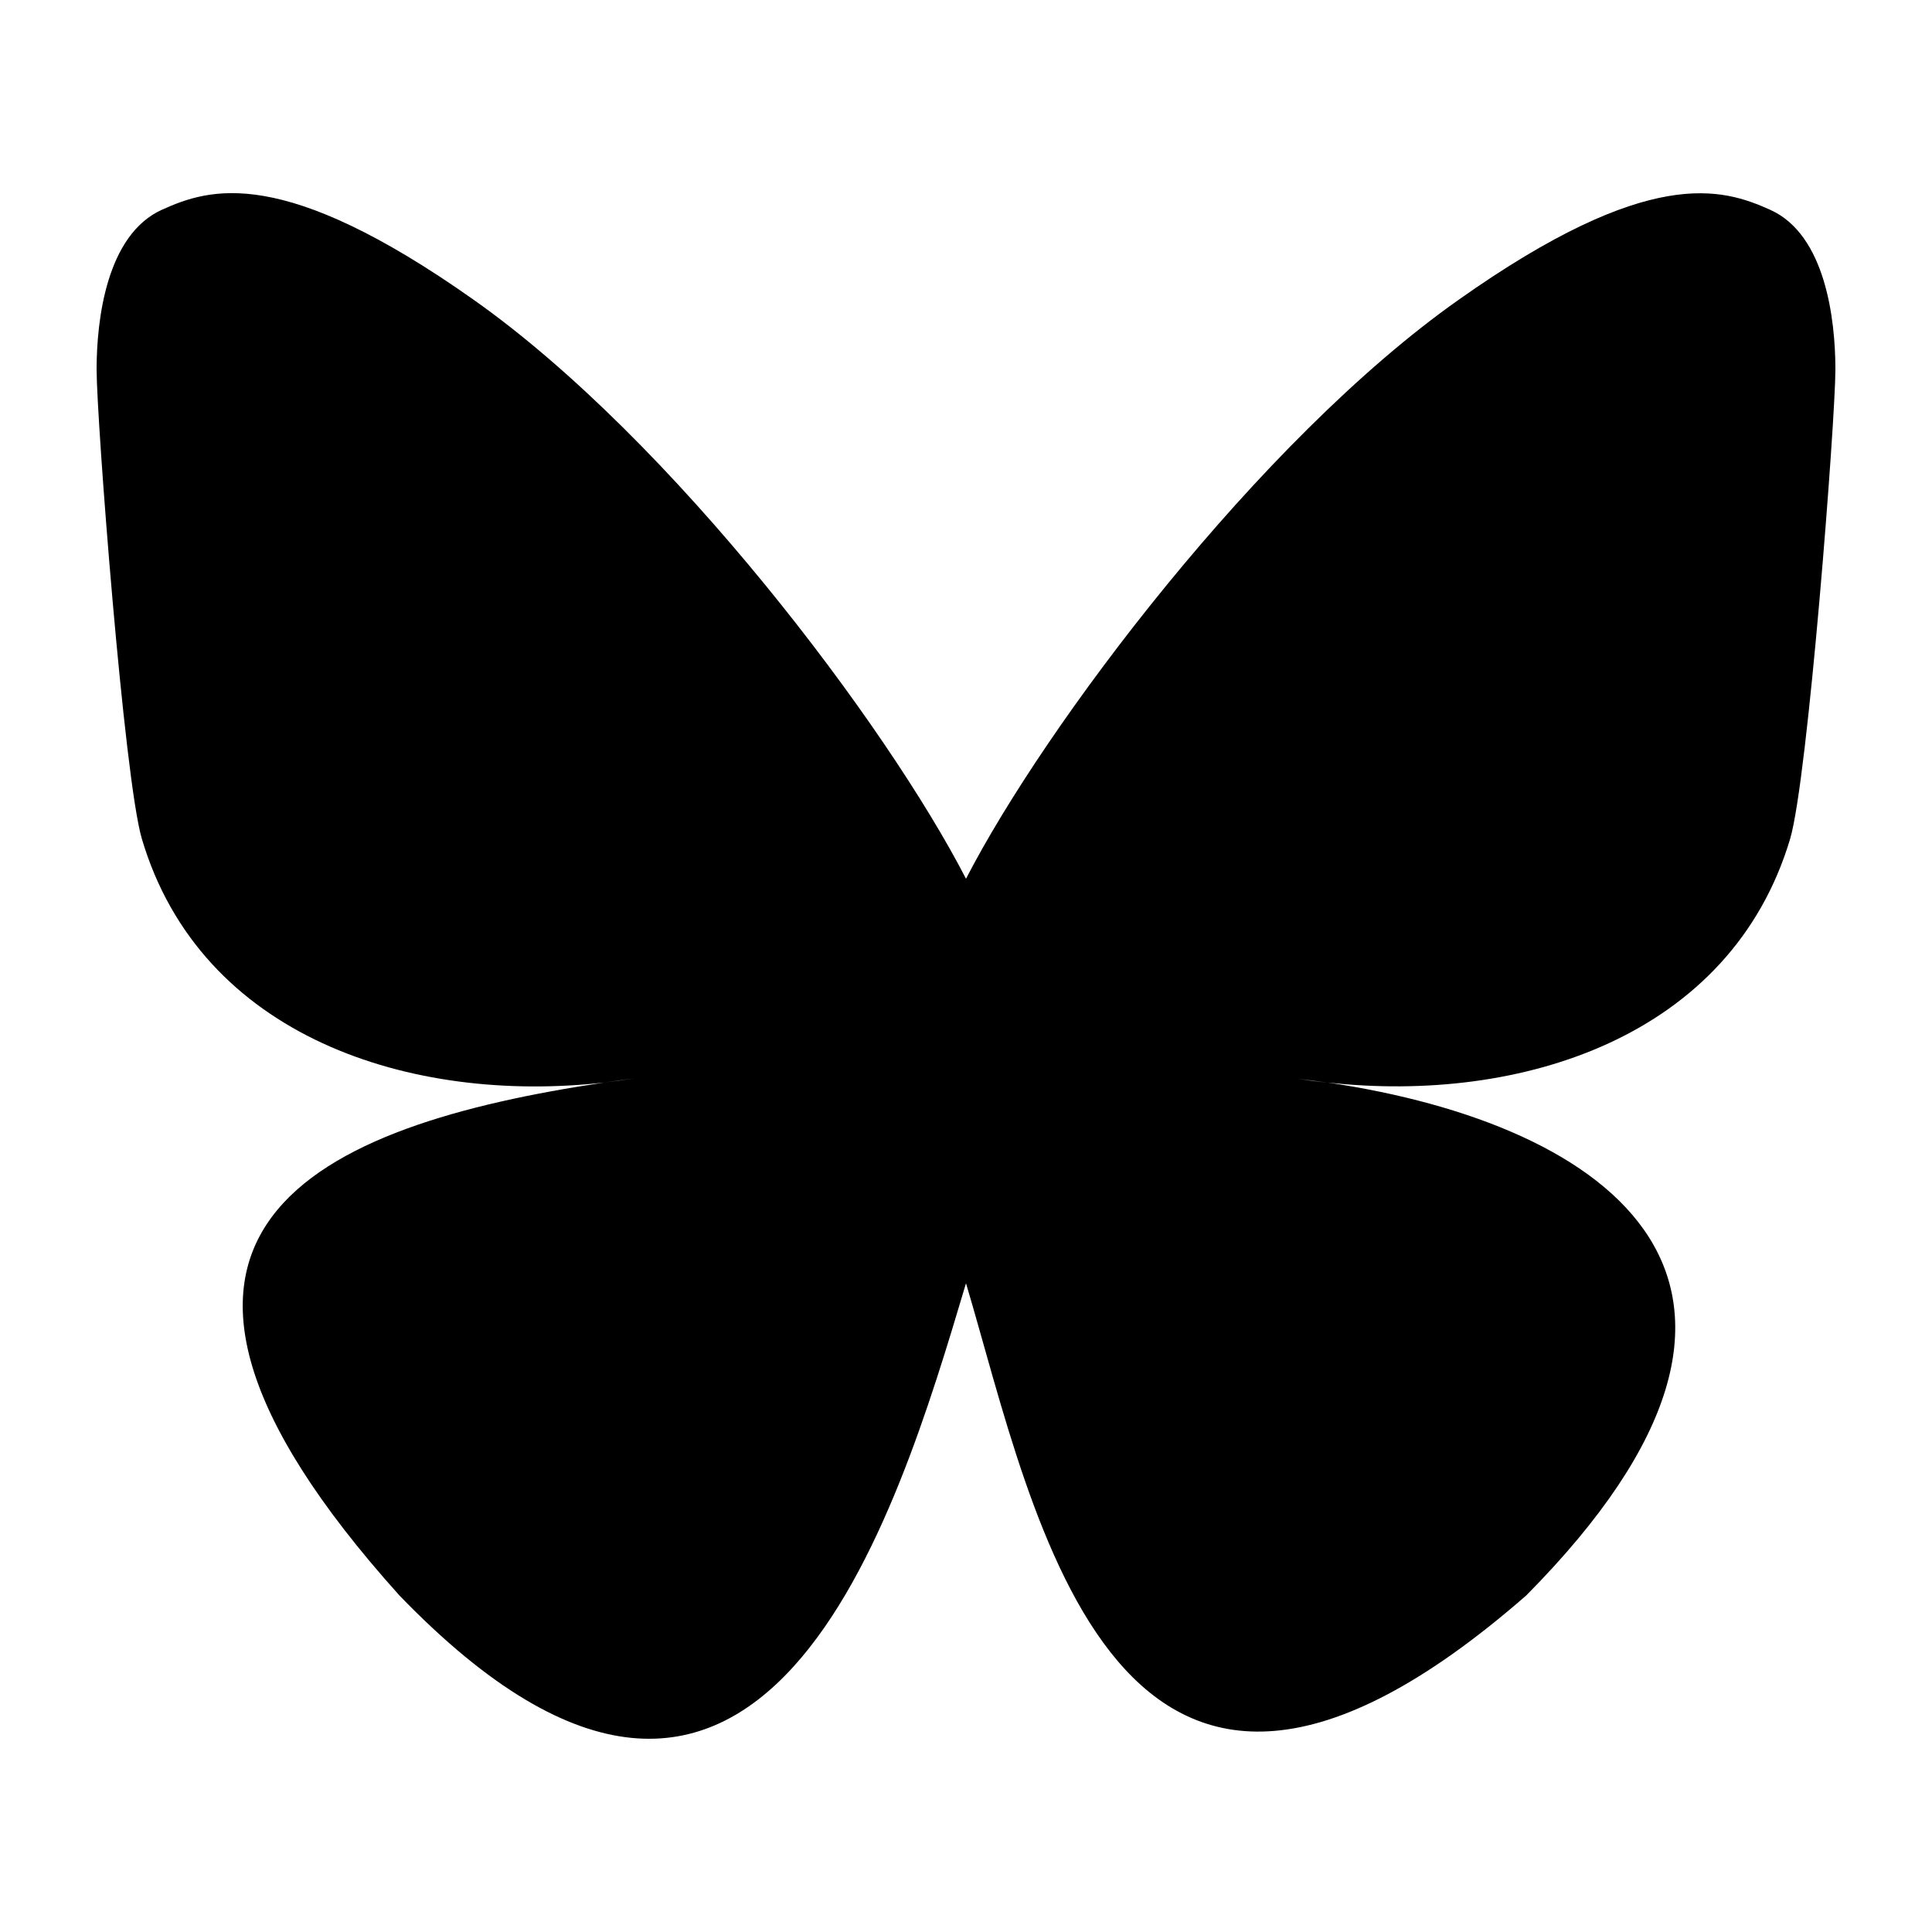
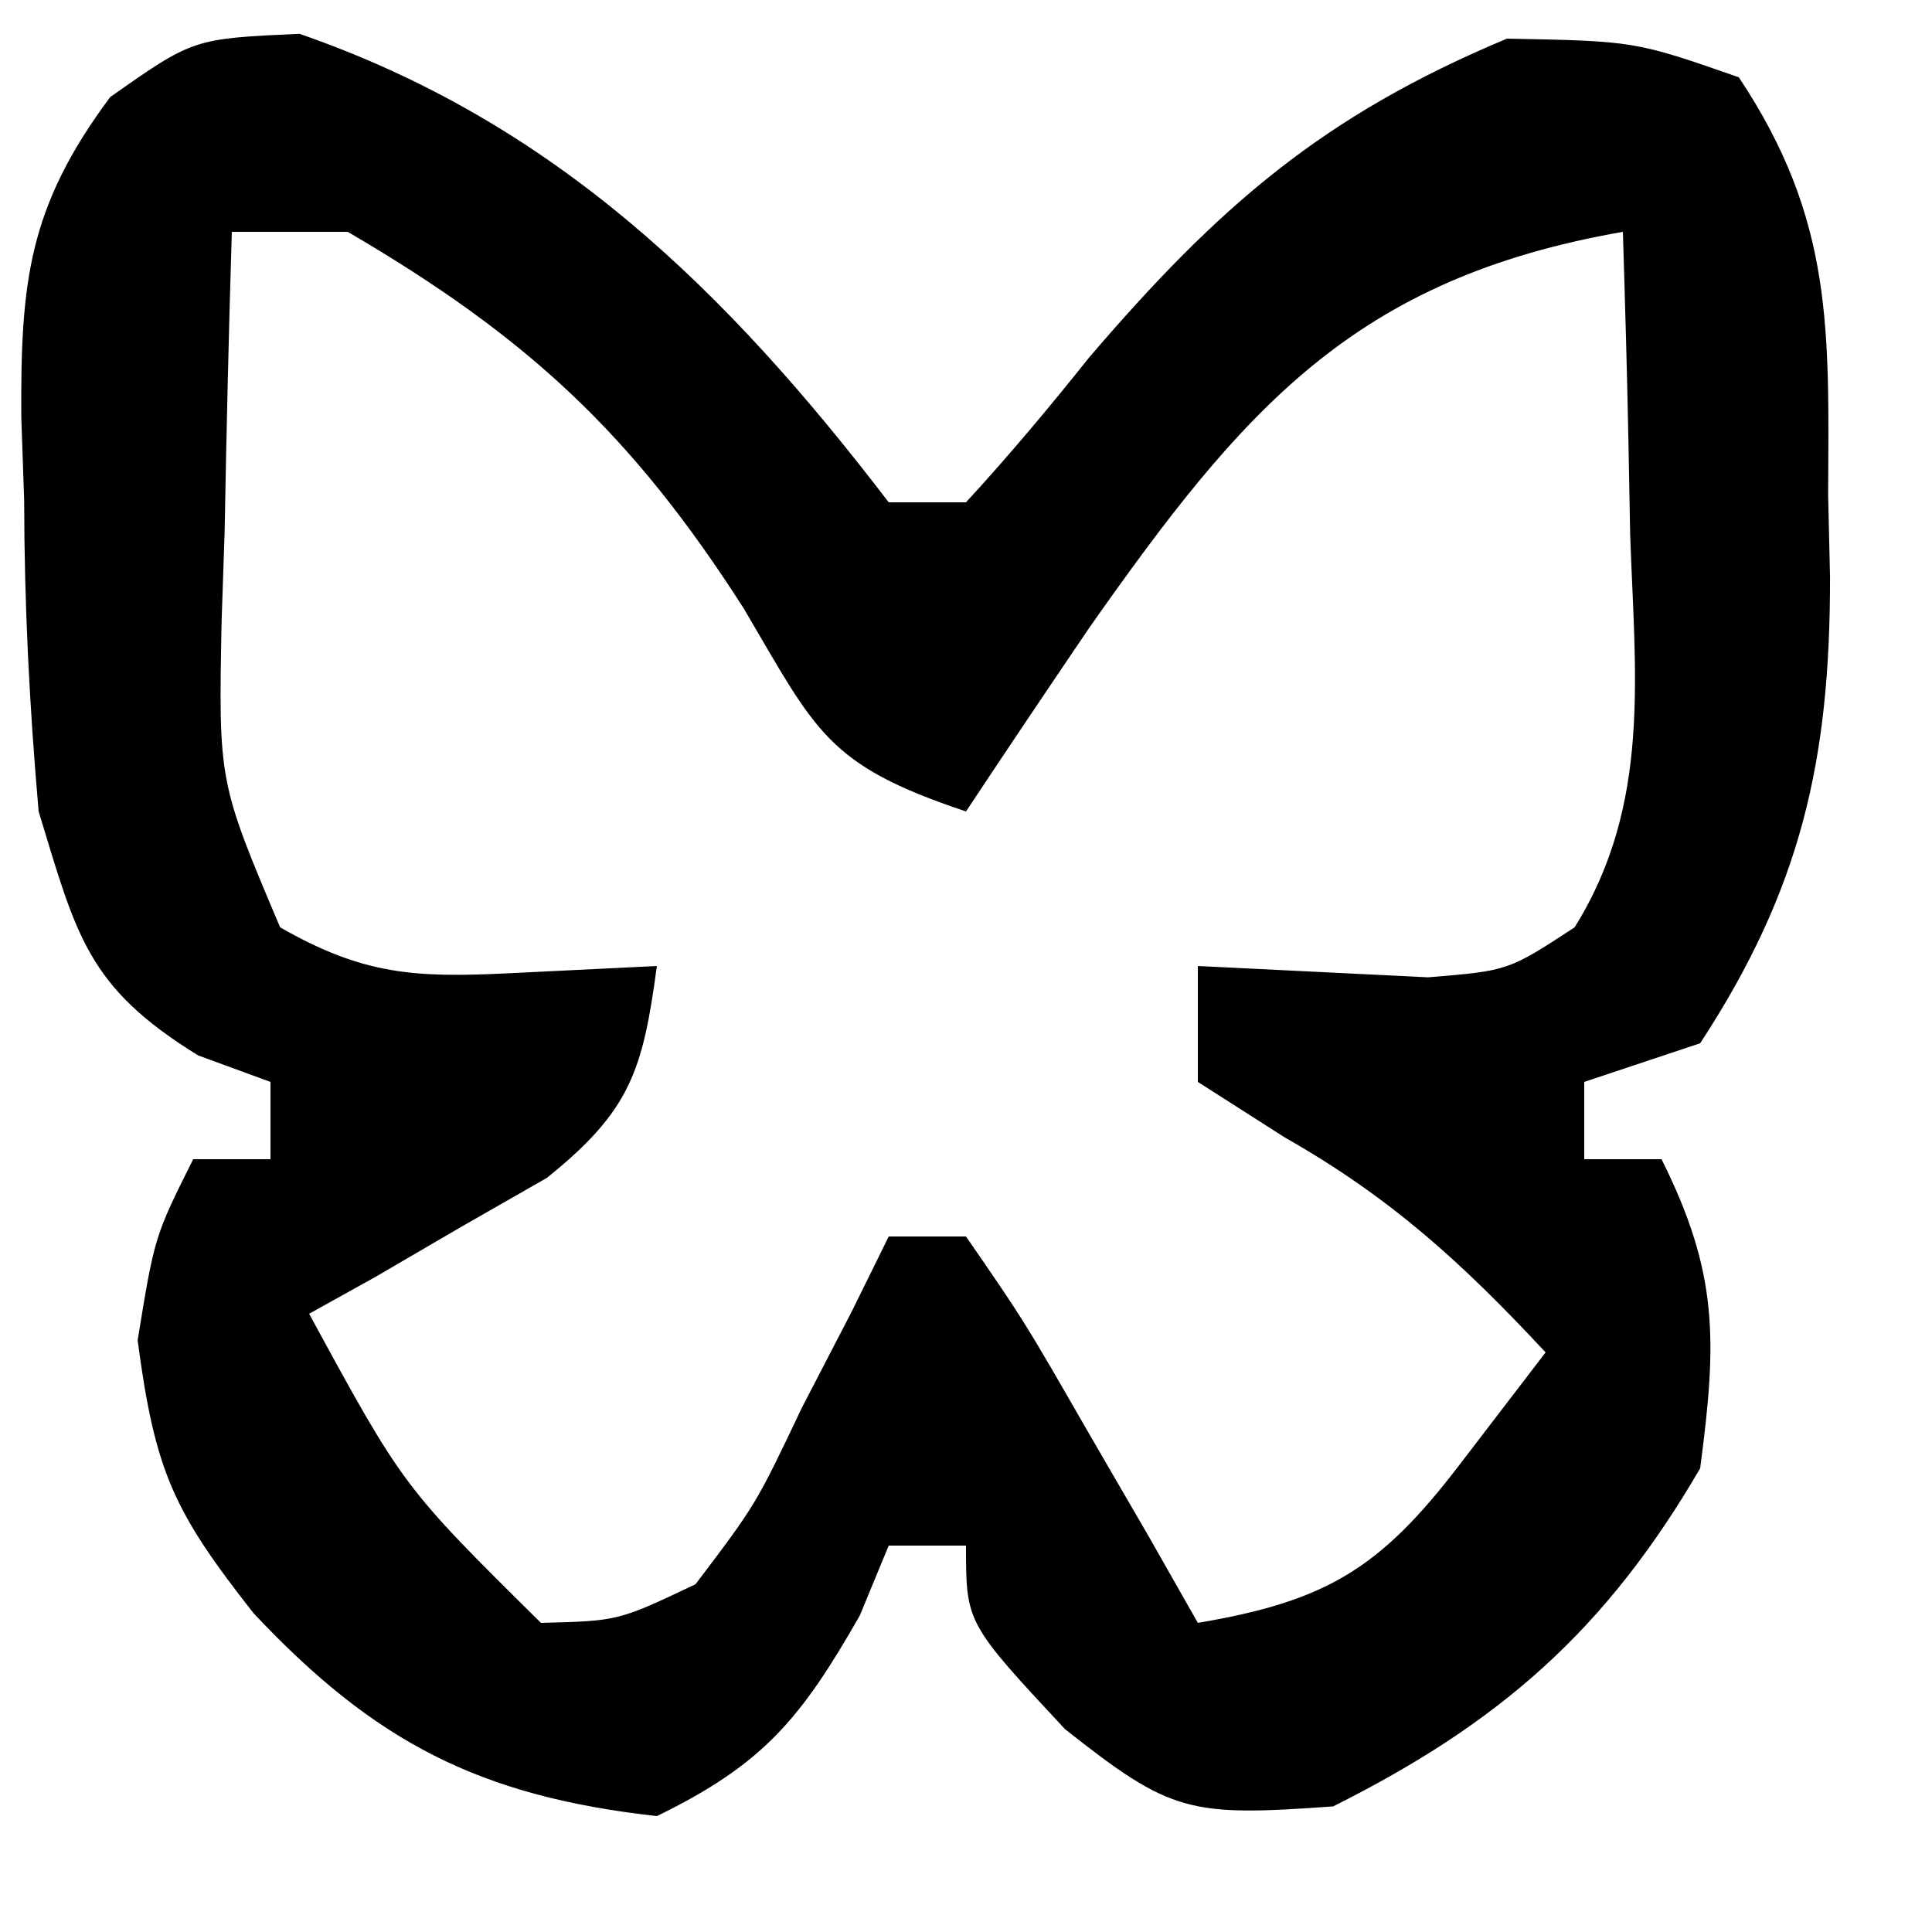
- <svg xmlns="http://www.w3.org/2000/svg" viewBox="0 0 640 640">
-   <path d="M439.8 358.7C436.5 358.3 433.1 357.9 429.8 357.4C433.2 357.8 436.5 358.3 439.8 358.7zM320 291.1C293.9 240.4 222.9 145.9 156.9 99.3C93.6 54.6 69.5 62.3 53.6 69.5C35.3 77.8 32 105.9 32 122.4C32 138.9 41.1 258 47 277.9C66.5 343.6 136.1 365.8 200.2 358.6C203.5 358.1 206.8 357.7 210.2 357.2C206.9 357.7 203.6 358.2 200.2 358.6C106.3 372.6 22.9 406.8 132.3 528.5C252.6 653.1 297.1 501.8 320 425.1C342.9 501.8 369.2 647.6 505.6 528.5C608 425.1 533.7 372.5 439.8 358.6C436.5 358.2 433.1 357.8 429.8 357.3C433.2 357.7 436.5 358.2 439.8 358.6C503.9 365.7 573.4 343.5 593 277.9C598.9 258 608 139 608 122.4C608 105.8 604.7 77.7 586.4 69.5C570.6 62.4 546.4 54.6 483.2 99.3C417.1 145.9 346.1 240.4 320 291.1z" />
+ <svg xmlns="http://www.w3.org/2000/svg" version="1.1" width="50" height="50">
+   <path d="M0 0 C6.604 2.286 11.061 6.647 15.25 12.125 C15.91 12.125 16.57 12.125 17.25 12.125 C18.361 10.918 19.415 9.658 20.438 8.375 C23.786 4.464 26.483 2.118 31.25 0.125 C34.562 0.188 34.562 0.188 37.25 1.125 C39.709 4.814 39.582 7.67 39.562 11.938 C39.579 12.637 39.595 13.336 39.611 14.057 C39.616 18.813 38.858 22.136 36.25 26.125 C35.26 26.455 34.27 26.785 33.25 27.125 C33.25 27.785 33.25 28.445 33.25 29.125 C33.91 29.125 34.57 29.125 35.25 29.125 C36.729 32.083 36.686 33.827 36.25 37.125 C33.813 41.311 31.071 43.714 26.75 45.875 C23.024 46.141 22.562 46.049 19.812 43.875 C17.25 41.125 17.25 41.125 17.25 39.125 C16.59 39.125 15.93 39.125 15.25 39.125 C15.002 39.723 14.755 40.321 14.5 40.938 C12.984 43.591 12.015 44.78 9.25 46.125 C4.637 45.612 1.931 44.193 -1.188 40.875 C-3.249 38.249 -3.736 37.233 -4.188 33.812 C-3.75 31.125 -3.75 31.125 -2.75 29.125 C-2.09 29.125 -1.43 29.125 -0.75 29.125 C-0.75 28.465 -0.75 27.805 -0.75 27.125 C-1.369 26.898 -1.988 26.671 -2.625 26.438 C-5.497 24.664 -5.767 23.348 -6.75 20.125 C-6.989 17.388 -7.12 14.797 -7.125 12.062 C-7.162 11.002 -7.162 11.002 -7.199 9.92 C-7.219 6.416 -7.015 4.481 -4.898 1.637 C-2.75 0.125 -2.75 0.125 0 0 Z M-1.75 5.125 C-1.831 7.73 -1.89 10.332 -1.938 12.938 C-1.963 13.675 -1.988 14.413 -2.014 15.174 C-2.096 19.356 -2.096 19.356 -0.5 23.125 C1.651 24.354 2.975 24.434 5.438 24.312 C6.696 24.251 7.954 24.189 9.25 24.125 C8.886 26.829 8.569 27.869 6.402 29.609 C5.306 30.236 5.306 30.236 4.188 30.875 C3.454 31.303 2.721 31.731 1.965 32.172 C1.399 32.486 0.833 32.801 0.25 33.125 C2.686 37.602 2.686 37.602 6.25 41.125 C8.251 41.075 8.251 41.075 10.25 40.125 C11.815 38.058 11.815 38.058 13 35.562 C13.642 34.323 13.642 34.323 14.297 33.059 C14.611 32.421 14.926 31.782 15.25 31.125 C15.91 31.125 16.57 31.125 17.25 31.125 C18.758 33.312 18.758 33.312 20.375 36.125 C20.914 37.053 21.453 37.981 22.008 38.938 C22.418 39.659 22.828 40.381 23.25 41.125 C26.567 40.565 27.962 39.724 30 37.062 C31.114 35.608 31.114 35.608 32.25 34.125 C30.102 31.818 28.256 30.128 25.5 28.562 C24.758 28.088 24.015 27.614 23.25 27.125 C23.25 26.135 23.25 25.145 23.25 24.125 C25.236 24.223 27.221 24.32 29.207 24.418 C31.284 24.248 31.284 24.248 33 23.125 C34.993 19.937 34.561 16.57 34.438 12.938 C34.424 12.188 34.41 11.438 34.396 10.666 C34.361 8.819 34.307 6.972 34.25 5.125 C27.288 6.339 24.422 9.708 20.438 15.375 C19.368 16.953 18.303 18.535 17.25 20.125 C13.636 18.92 13.378 18.062 11.5 14.875 C8.597 10.336 5.895 7.842 1.25 5.125 C0.26 5.125 -0.73 5.125 -1.75 5.125 Z " fill="#000000" transform="translate(7.75,0.875)" />
</svg>
